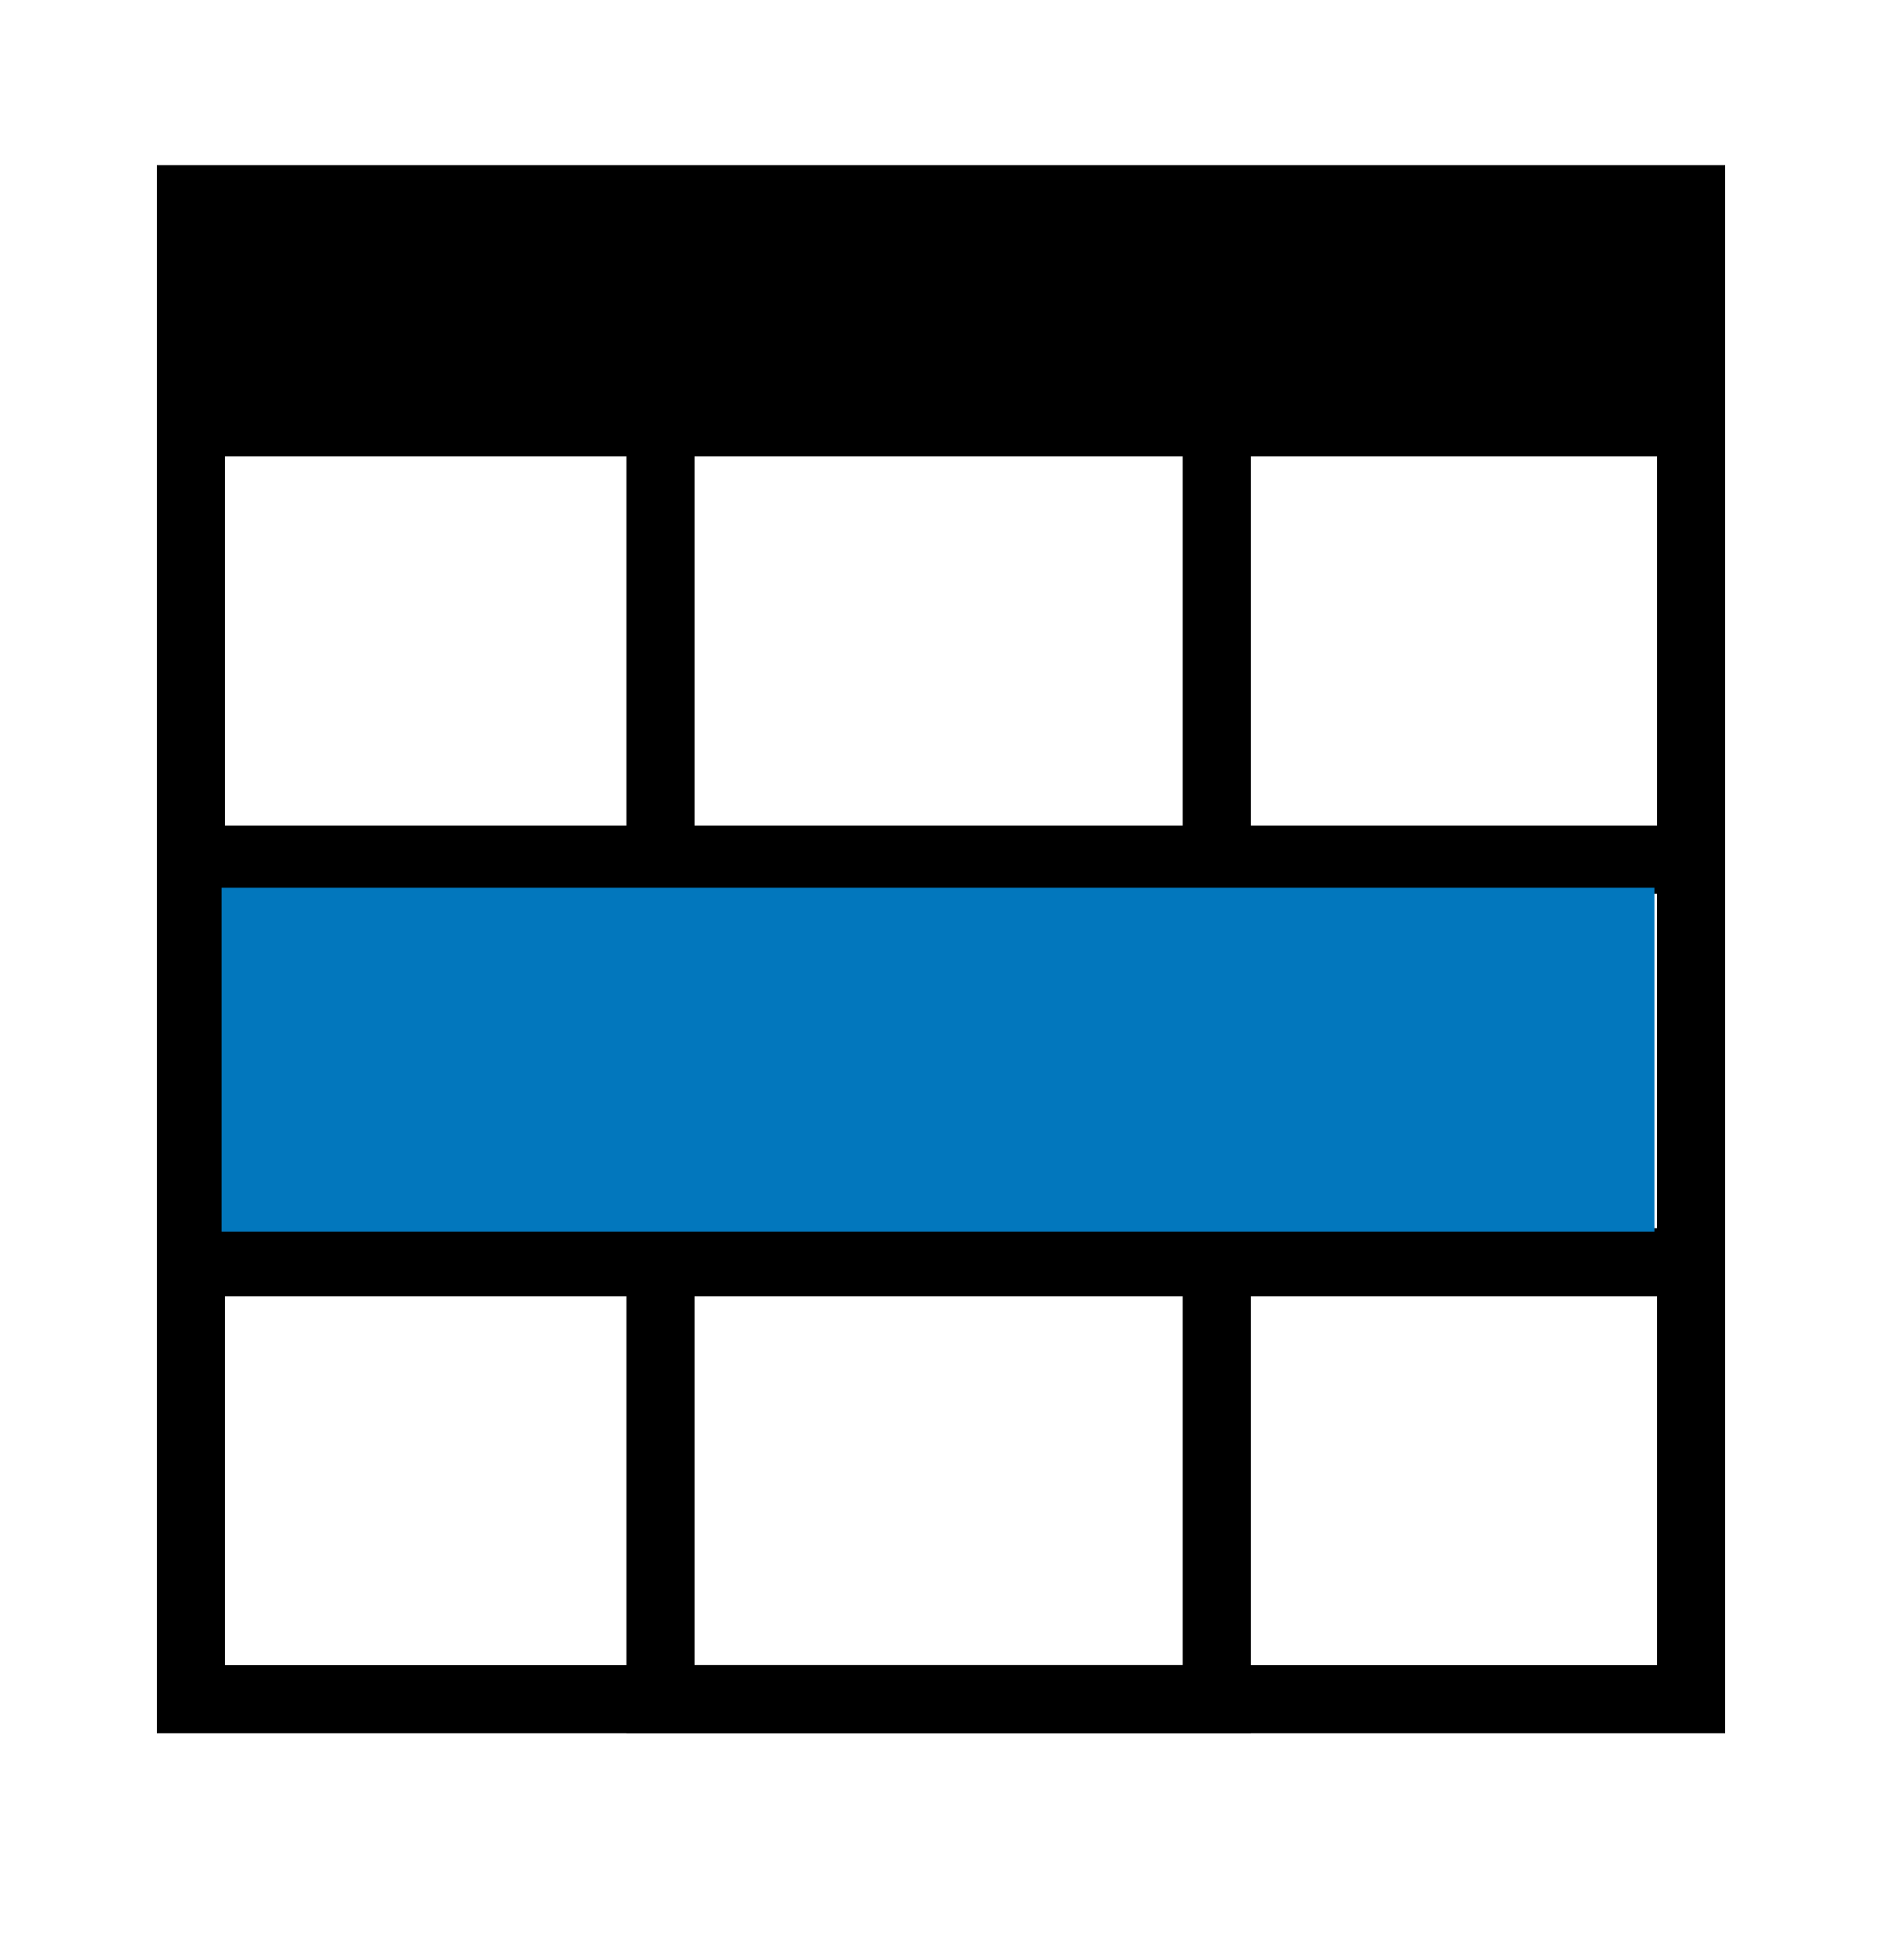
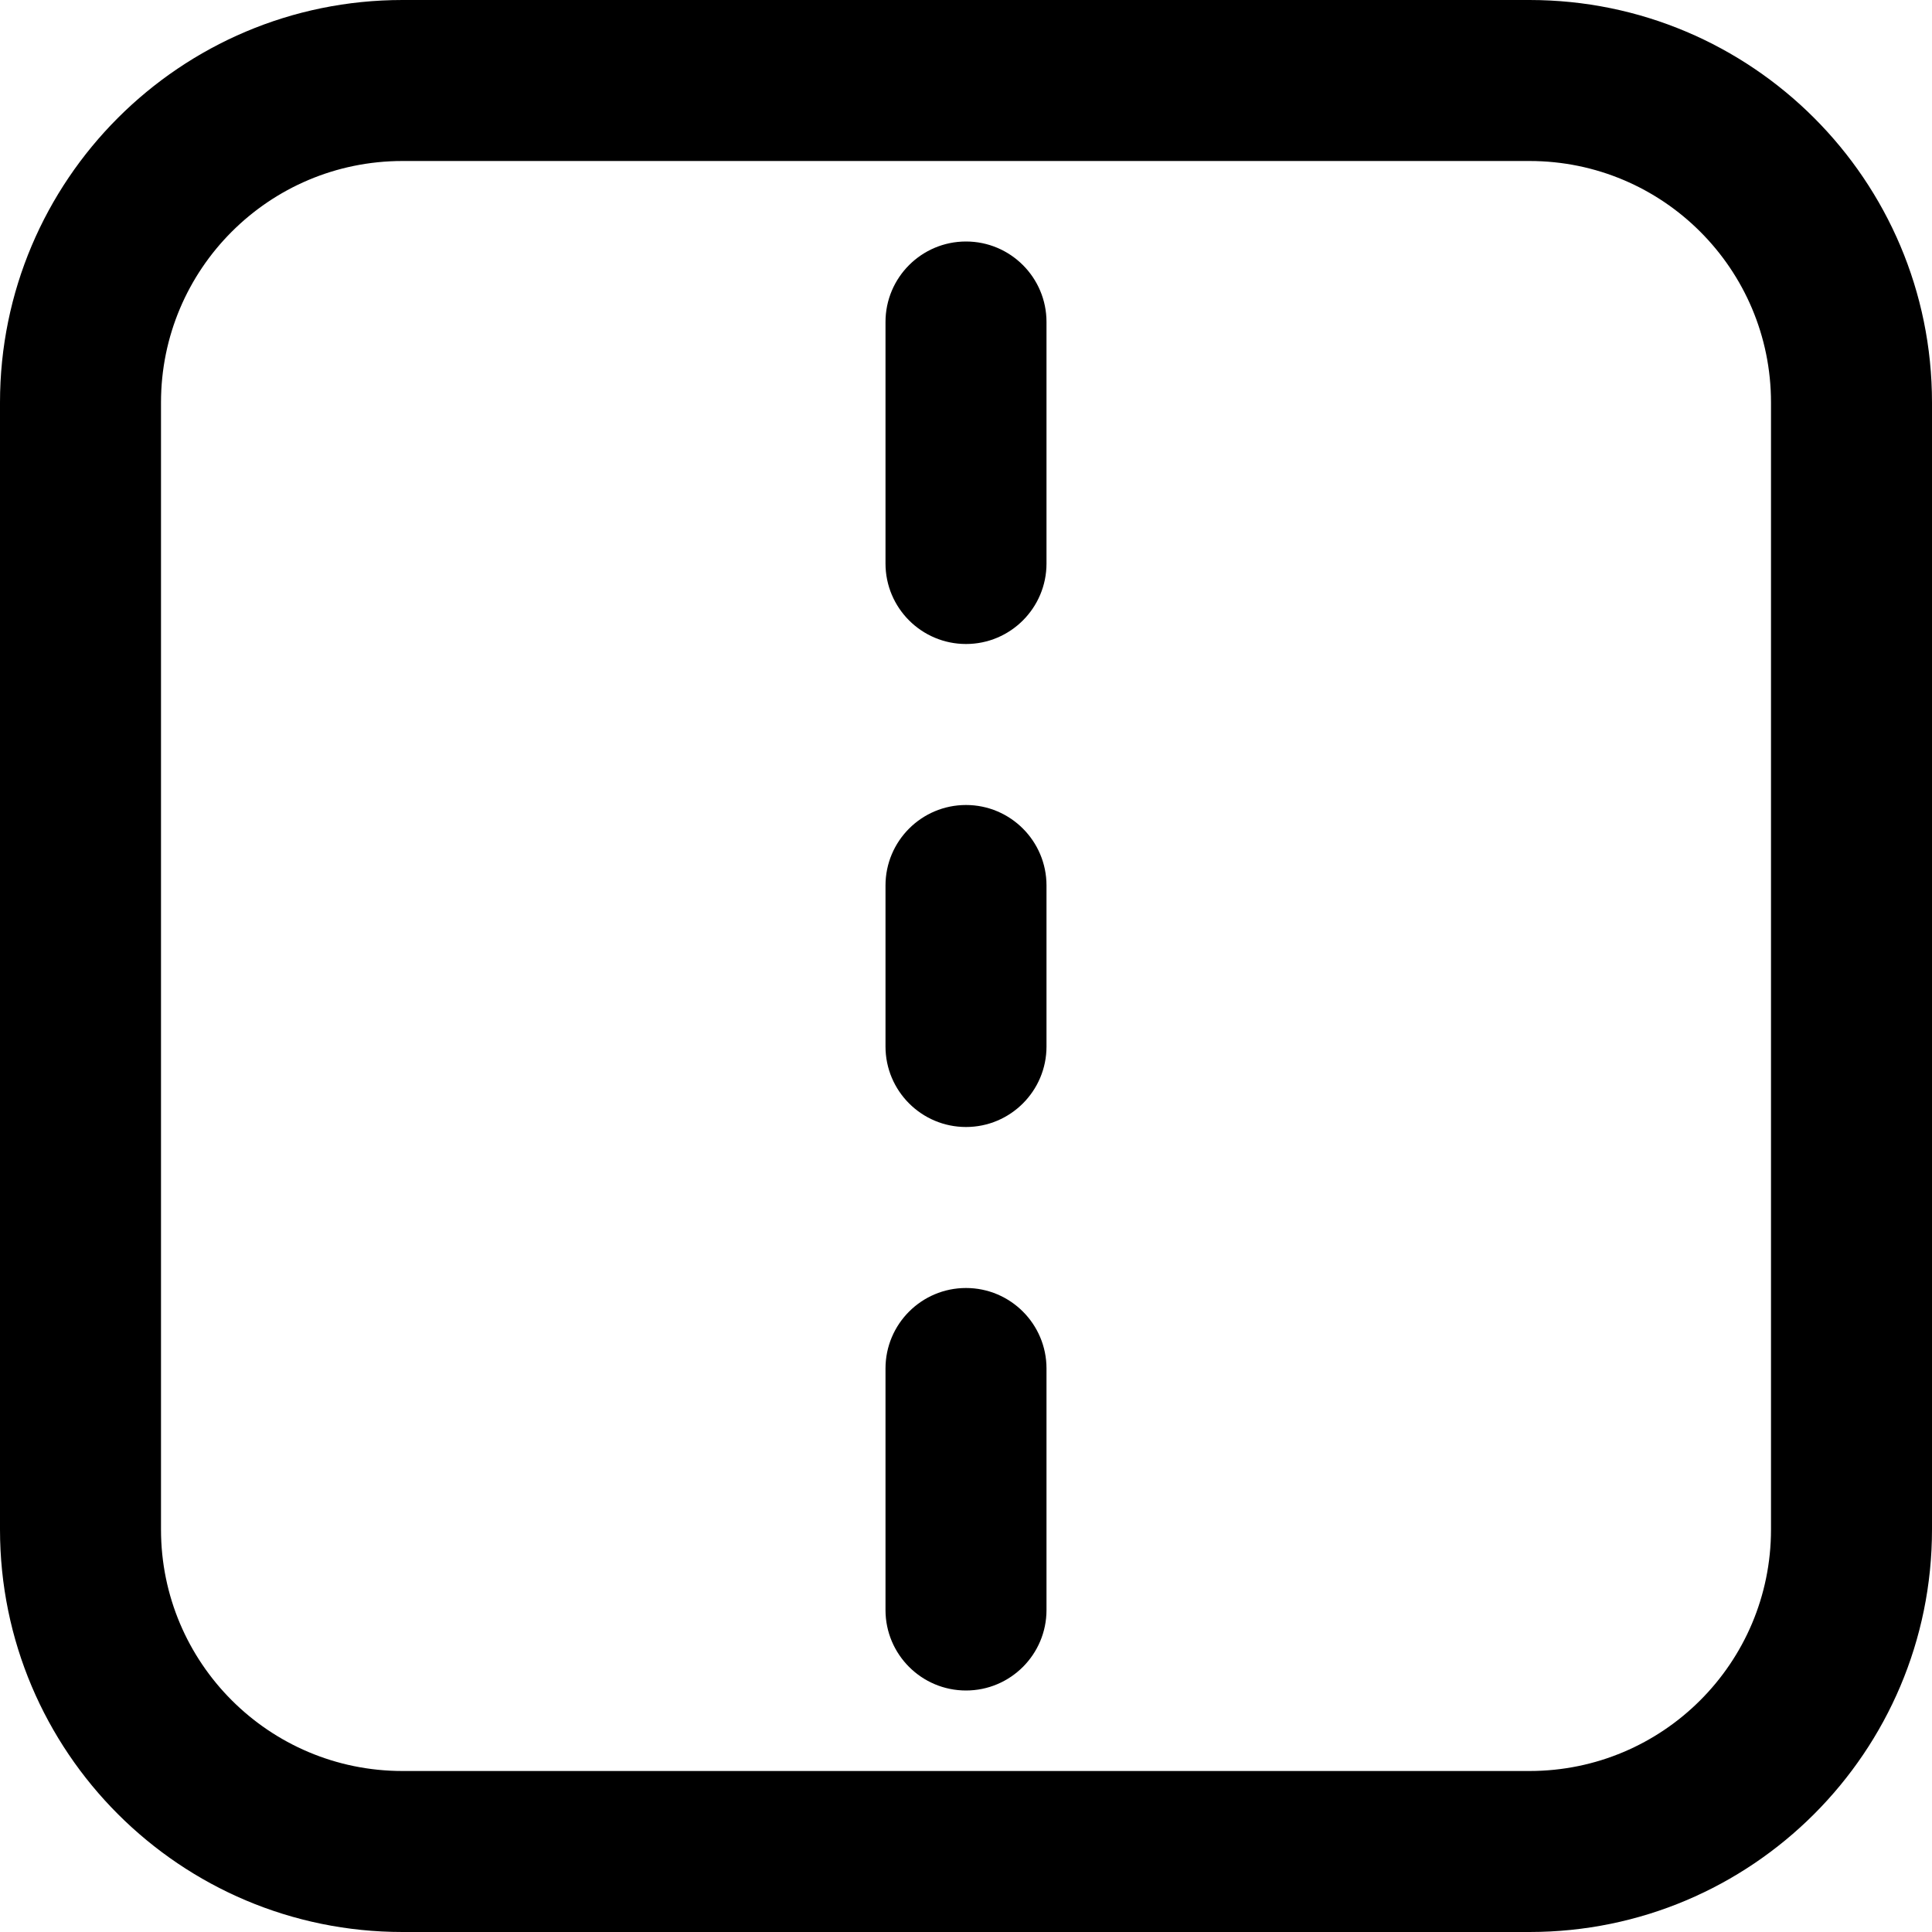
- <svg xmlns="http://www.w3.org/2000/svg" viewBox="0 0 24 25" fill-rule="evenodd" clip-rule="evenodd" stroke-linejoin="round" stroke-miterlimit="1.414">
-   <path fill="none" d="M0 .108h24v24H0z" />
-   <path d="M2 2.108h20v3.714H2z" />
-   <path d="M22 22.108H2v-20h20v20zM2.869 2.977v18.262h18.262V2.977H2.869z" />
-   <path d="M15.951 22.108H7.988V3.421h7.963v18.687zM8.857 4.29v16.949h6.225V4.29H8.857z" />
-   <path d="M22 16.534H2V10.53h20v6.004zM2.869 11.399v4.266h18.262v-4.266H2.869z" />
-   <path fill="#0277bd" d="M2.826 11.323h18.272v4.386H2.826z" />
+ <svg xmlns="http://www.w3.org/2000/svg" width="24" height="24" viewBox="0 0 24 24">
+   <path d="M2,19 C2,20.657 3.343,22 5,22 L19,22 C20.657,22 22,20.657 22,19 L22,5 C22,3.343 20.657,2 19,2 L5,2 C3.343,2 2,3.343 2,5 L2,19 Z M-1.16403344e-15,19 L-3.0678068e-16,5 C-6.44957556e-16,2.239 2.239,0 5,0 L19,0 C21.761,0 24,2.239 24,5 L24,19 C24,21.761 21.761,24 19,24 L5,24 C2.239,24 9.50500275e-16,21.761 -1.16403344e-15,19 Z M12,10 C12.552,10 13,10.448 13,11 L13,13 C13,13.552 12.552,14 12,14 C11.448,14 11,13.552 11,13 L11,11 C11,10.448 11.448,10 12,10 Z M12,16 C12.552,16 13,16.448 13,17 L13,20 C13,20.552 12.552,21 12,21 C11.448,21 11,20.552 11,20 L11,17 C11,16.448 11.448,16 12,16 Z M12,3 C12.552,3 13,3.448 13,4 L13,7 C13,7.552 12.552,8 12,8 C11.448,8 11,7.552 11,7 L11,4 C11,3.448 11.448,3 12,3 Z" />
</svg>
